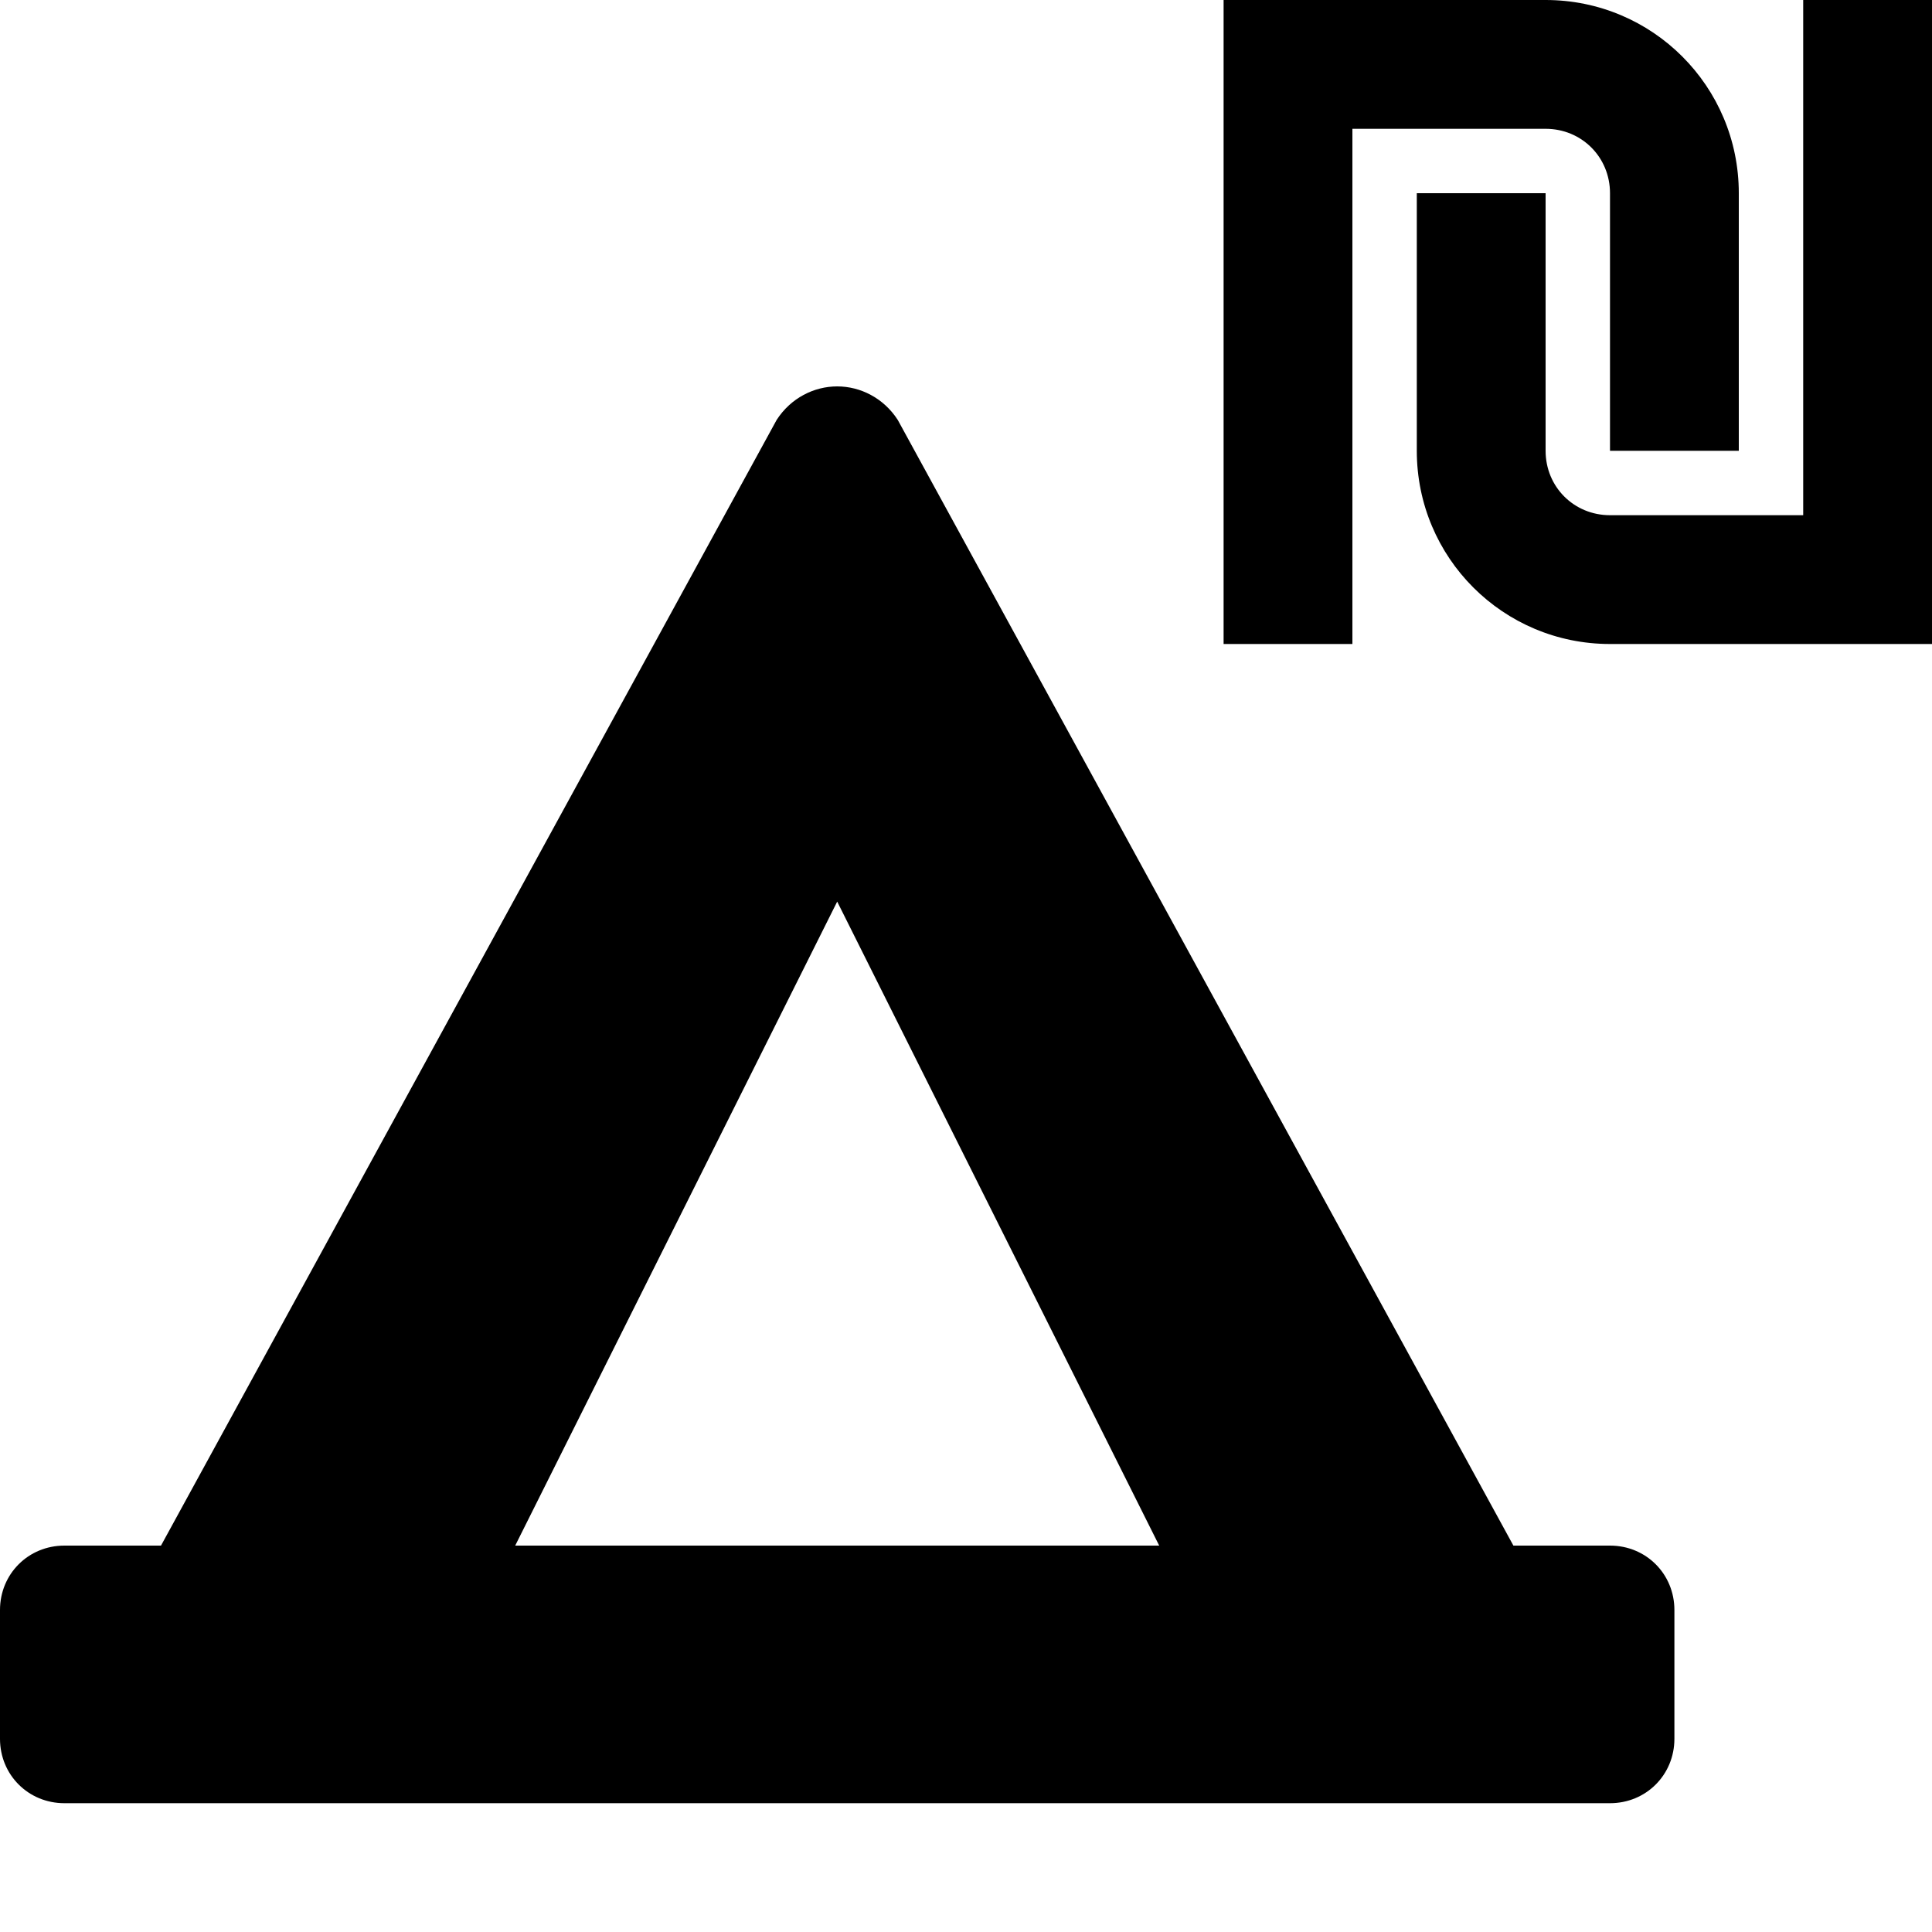
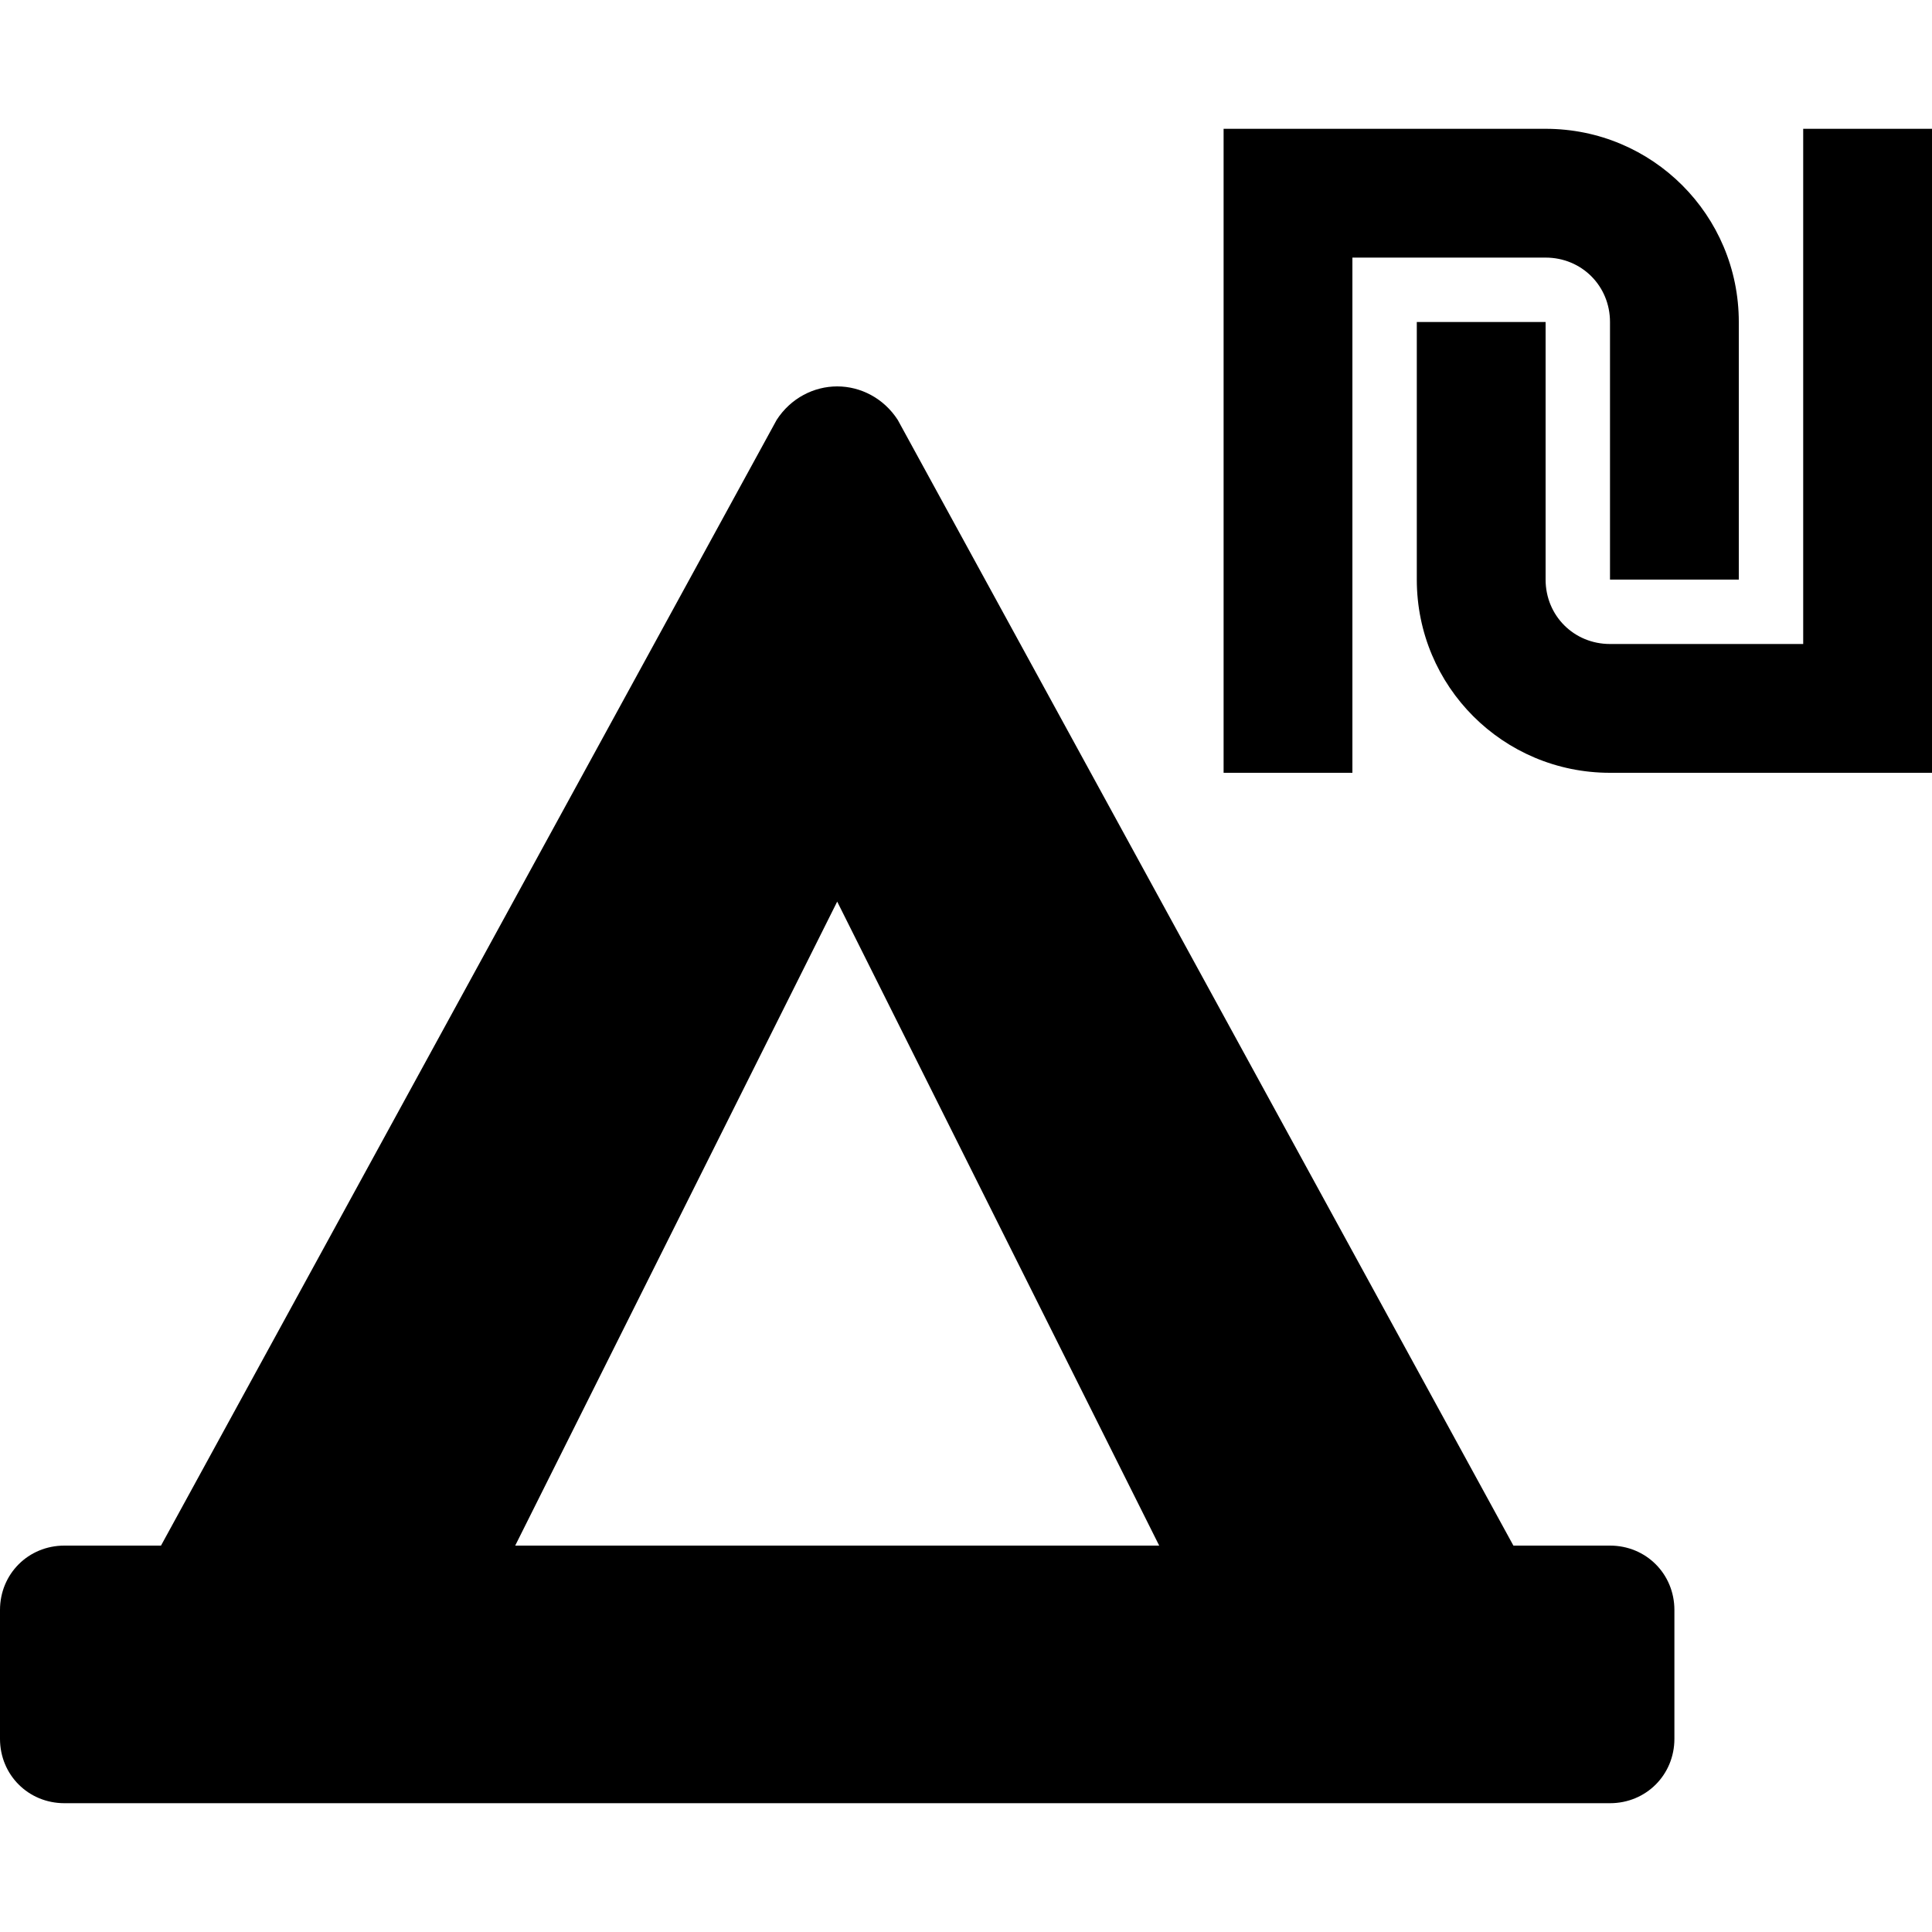
<svg xmlns="http://www.w3.org/2000/svg" viewBox="0 0 15 15">
-   <path d="M6.5 3C6.68 3 6.86 3.09 6.97 3.26L11.75 12L12.5 12C12.78 12 13 12.22 13 12.5L13 13.5C13 13.78 12.78 14 12.5 14L0.5 14C0.22 14 0 13.78 0 13.5L0 12.5C0 12.22 0.22 12 0.5 12L1.25 12L6.03 3.26C6.14 3.09 6.32 3 6.5 3ZM6.5 7L4 12L9 12L6.5 7ZM12 0C12.83 0 13.5 0.67 13.5 1.5L13.5 3.5L12.5 3.5L12.5 1.5C12.5 1.22 12.28 1 12 1L10.5 1L10.5 5L9.5 5L9.5 0L12 0ZM15 0L15 5L12.5 5C11.67 5 11 4.33 11 3.5L11 1.5L12 1.5L12 3.5C12 3.78 12.22 4 12.5 4L14 4L14 0L15 0Z" />
+   <path d="M6.5 3C6.68 3 6.86 3.09 6.97 3.26L11.75 12L12.5 12C12.78 12 13 12.22 13 12.5L13 13.5C13 13.78 12.78 14 12.5 14L0.5 14C0.22 14 0 13.78 0 13.5L0 12.5C0 12.22 0.22 12 0.5 12L1.25 12L6.03 3.26C6.14 3.09 6.32 3 6.5 3ZM6.5 7L4 12L9 12L6.5 7ZM12 1C12.83 1 13.5 1.67 13.5 2.5L13.5 4.5L12.5 4.5L12.5 2.5C12.5 2.22 12.28 2 12 2L10.5 2L10.5 6L9.5 6L9.5 1L12 1ZM15 1L15 6L12.5 6C11.67 6 11 5.33 11 4.5L11 2.5L12 2.5L12 4.5C12 4.78 12.22 5 12.5 5L14 5L14 1L15 1Z" />
</svg>
